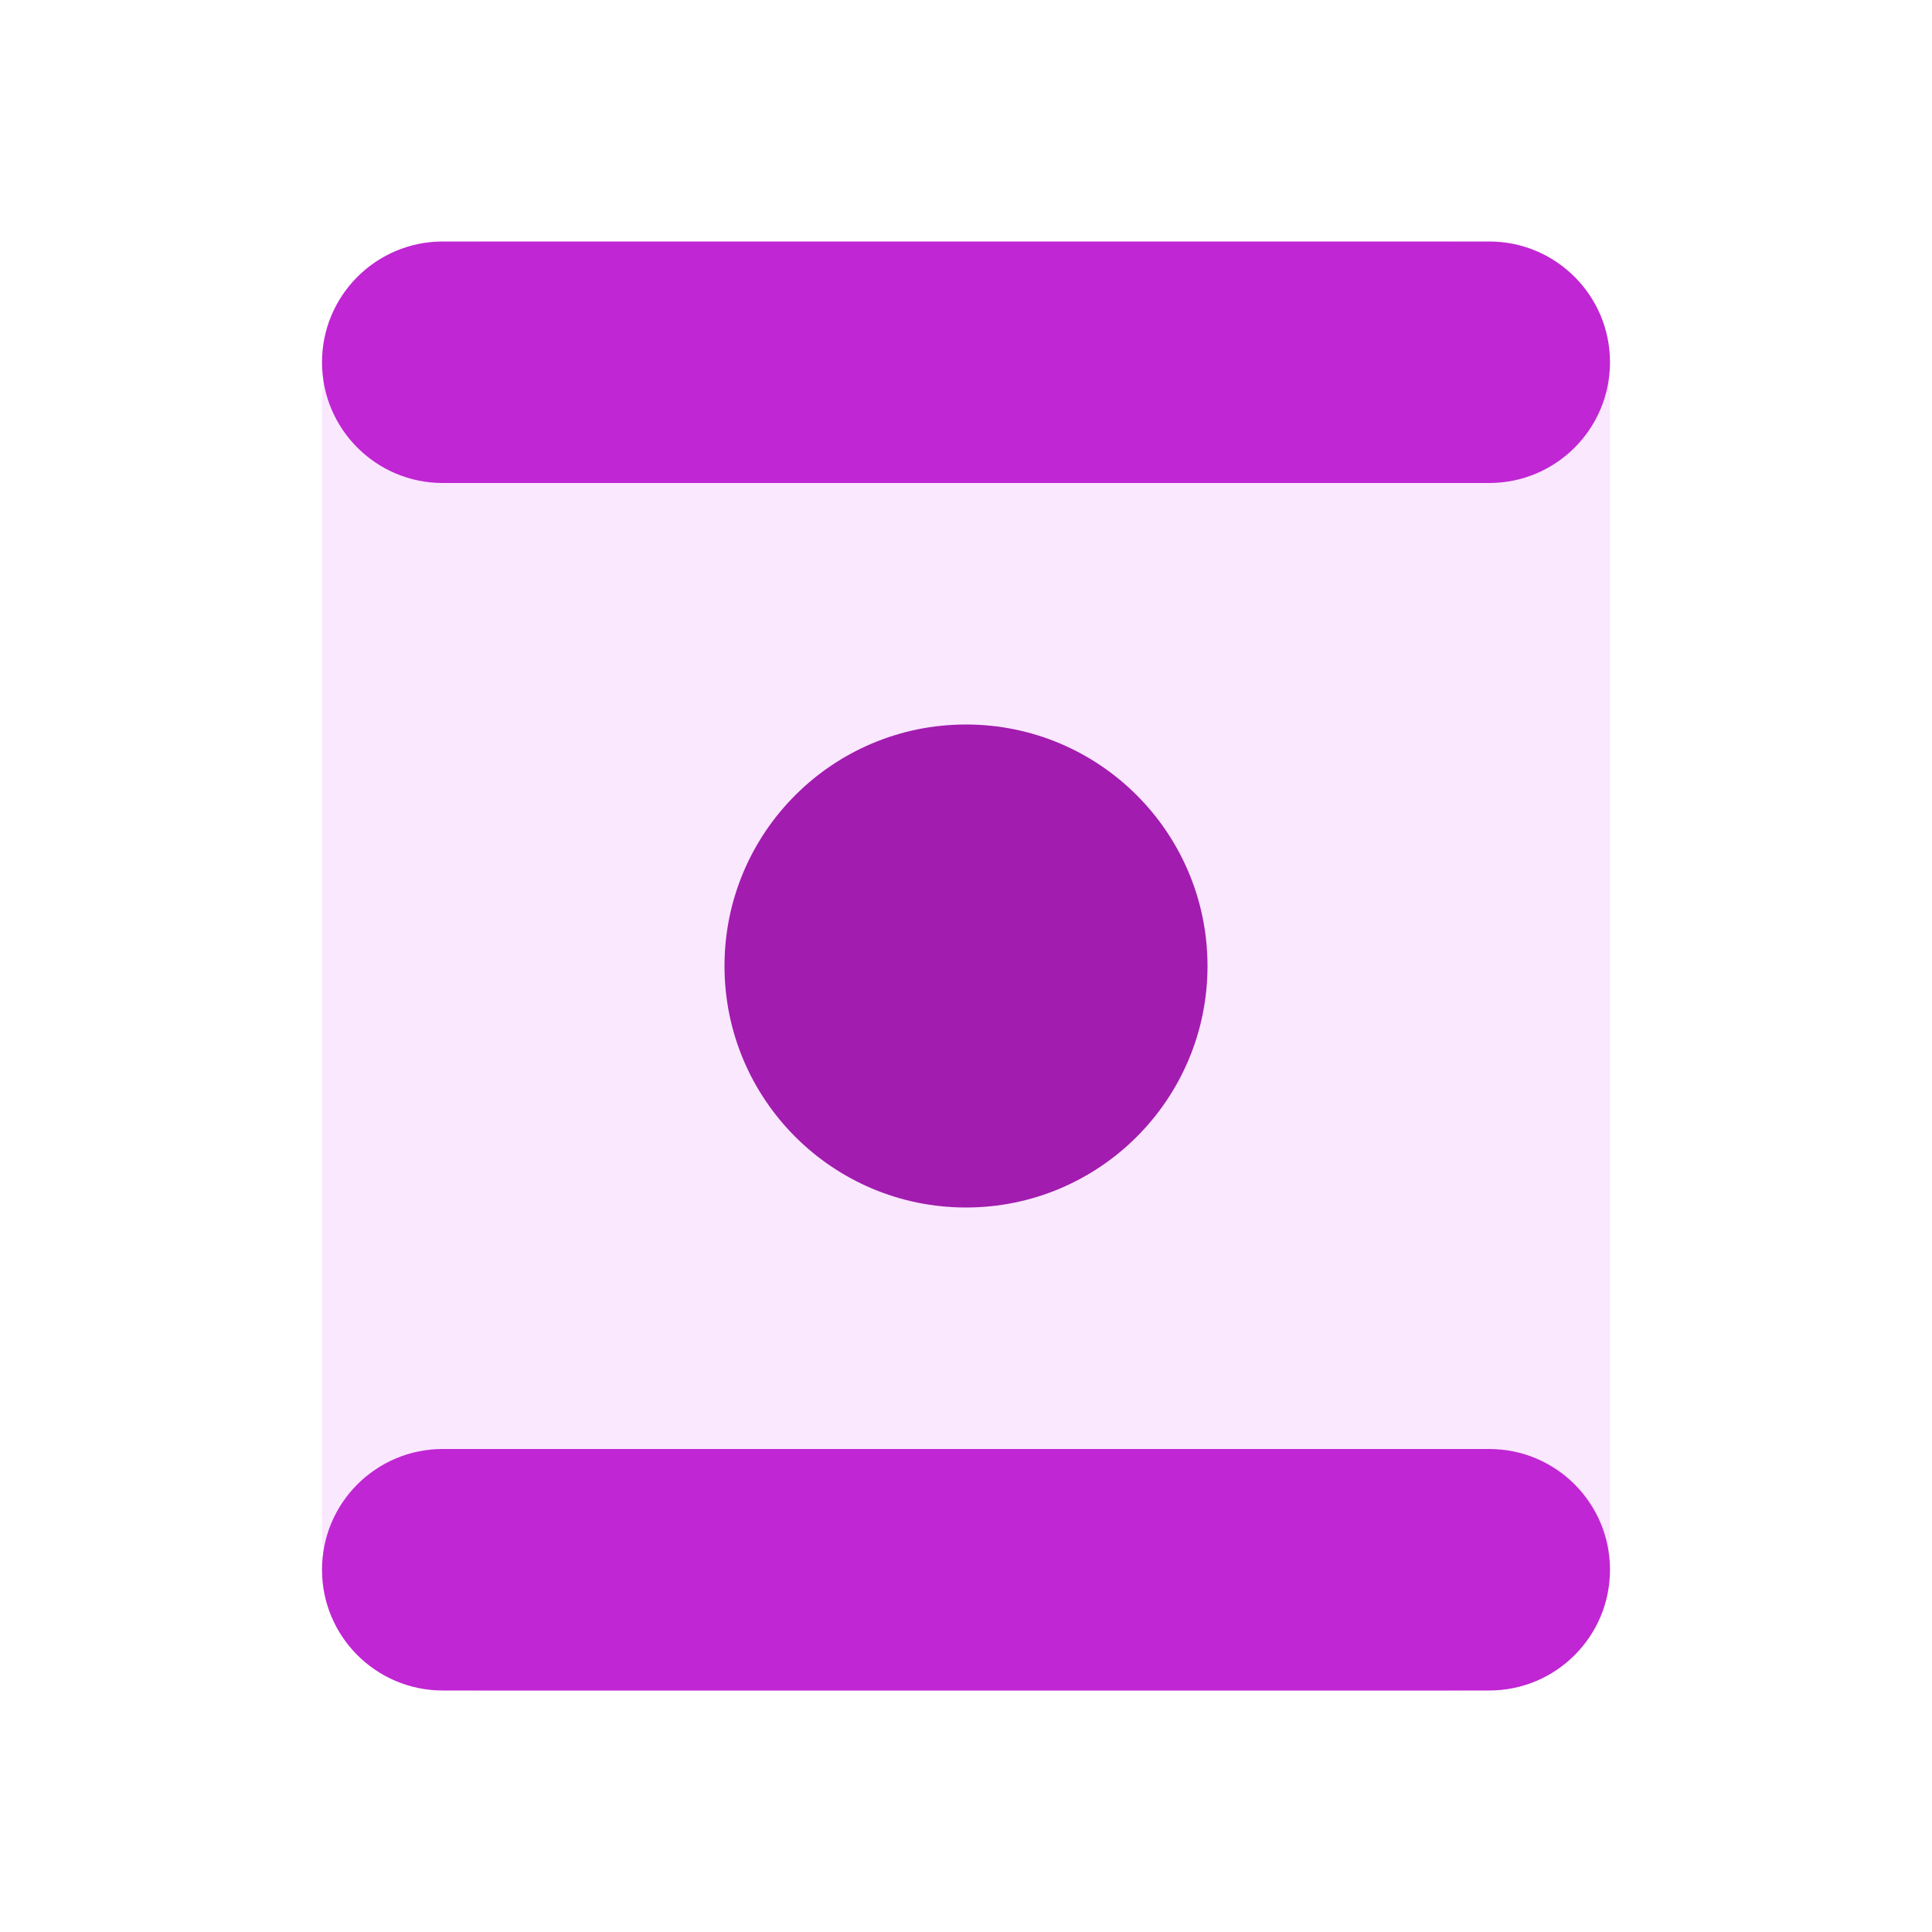
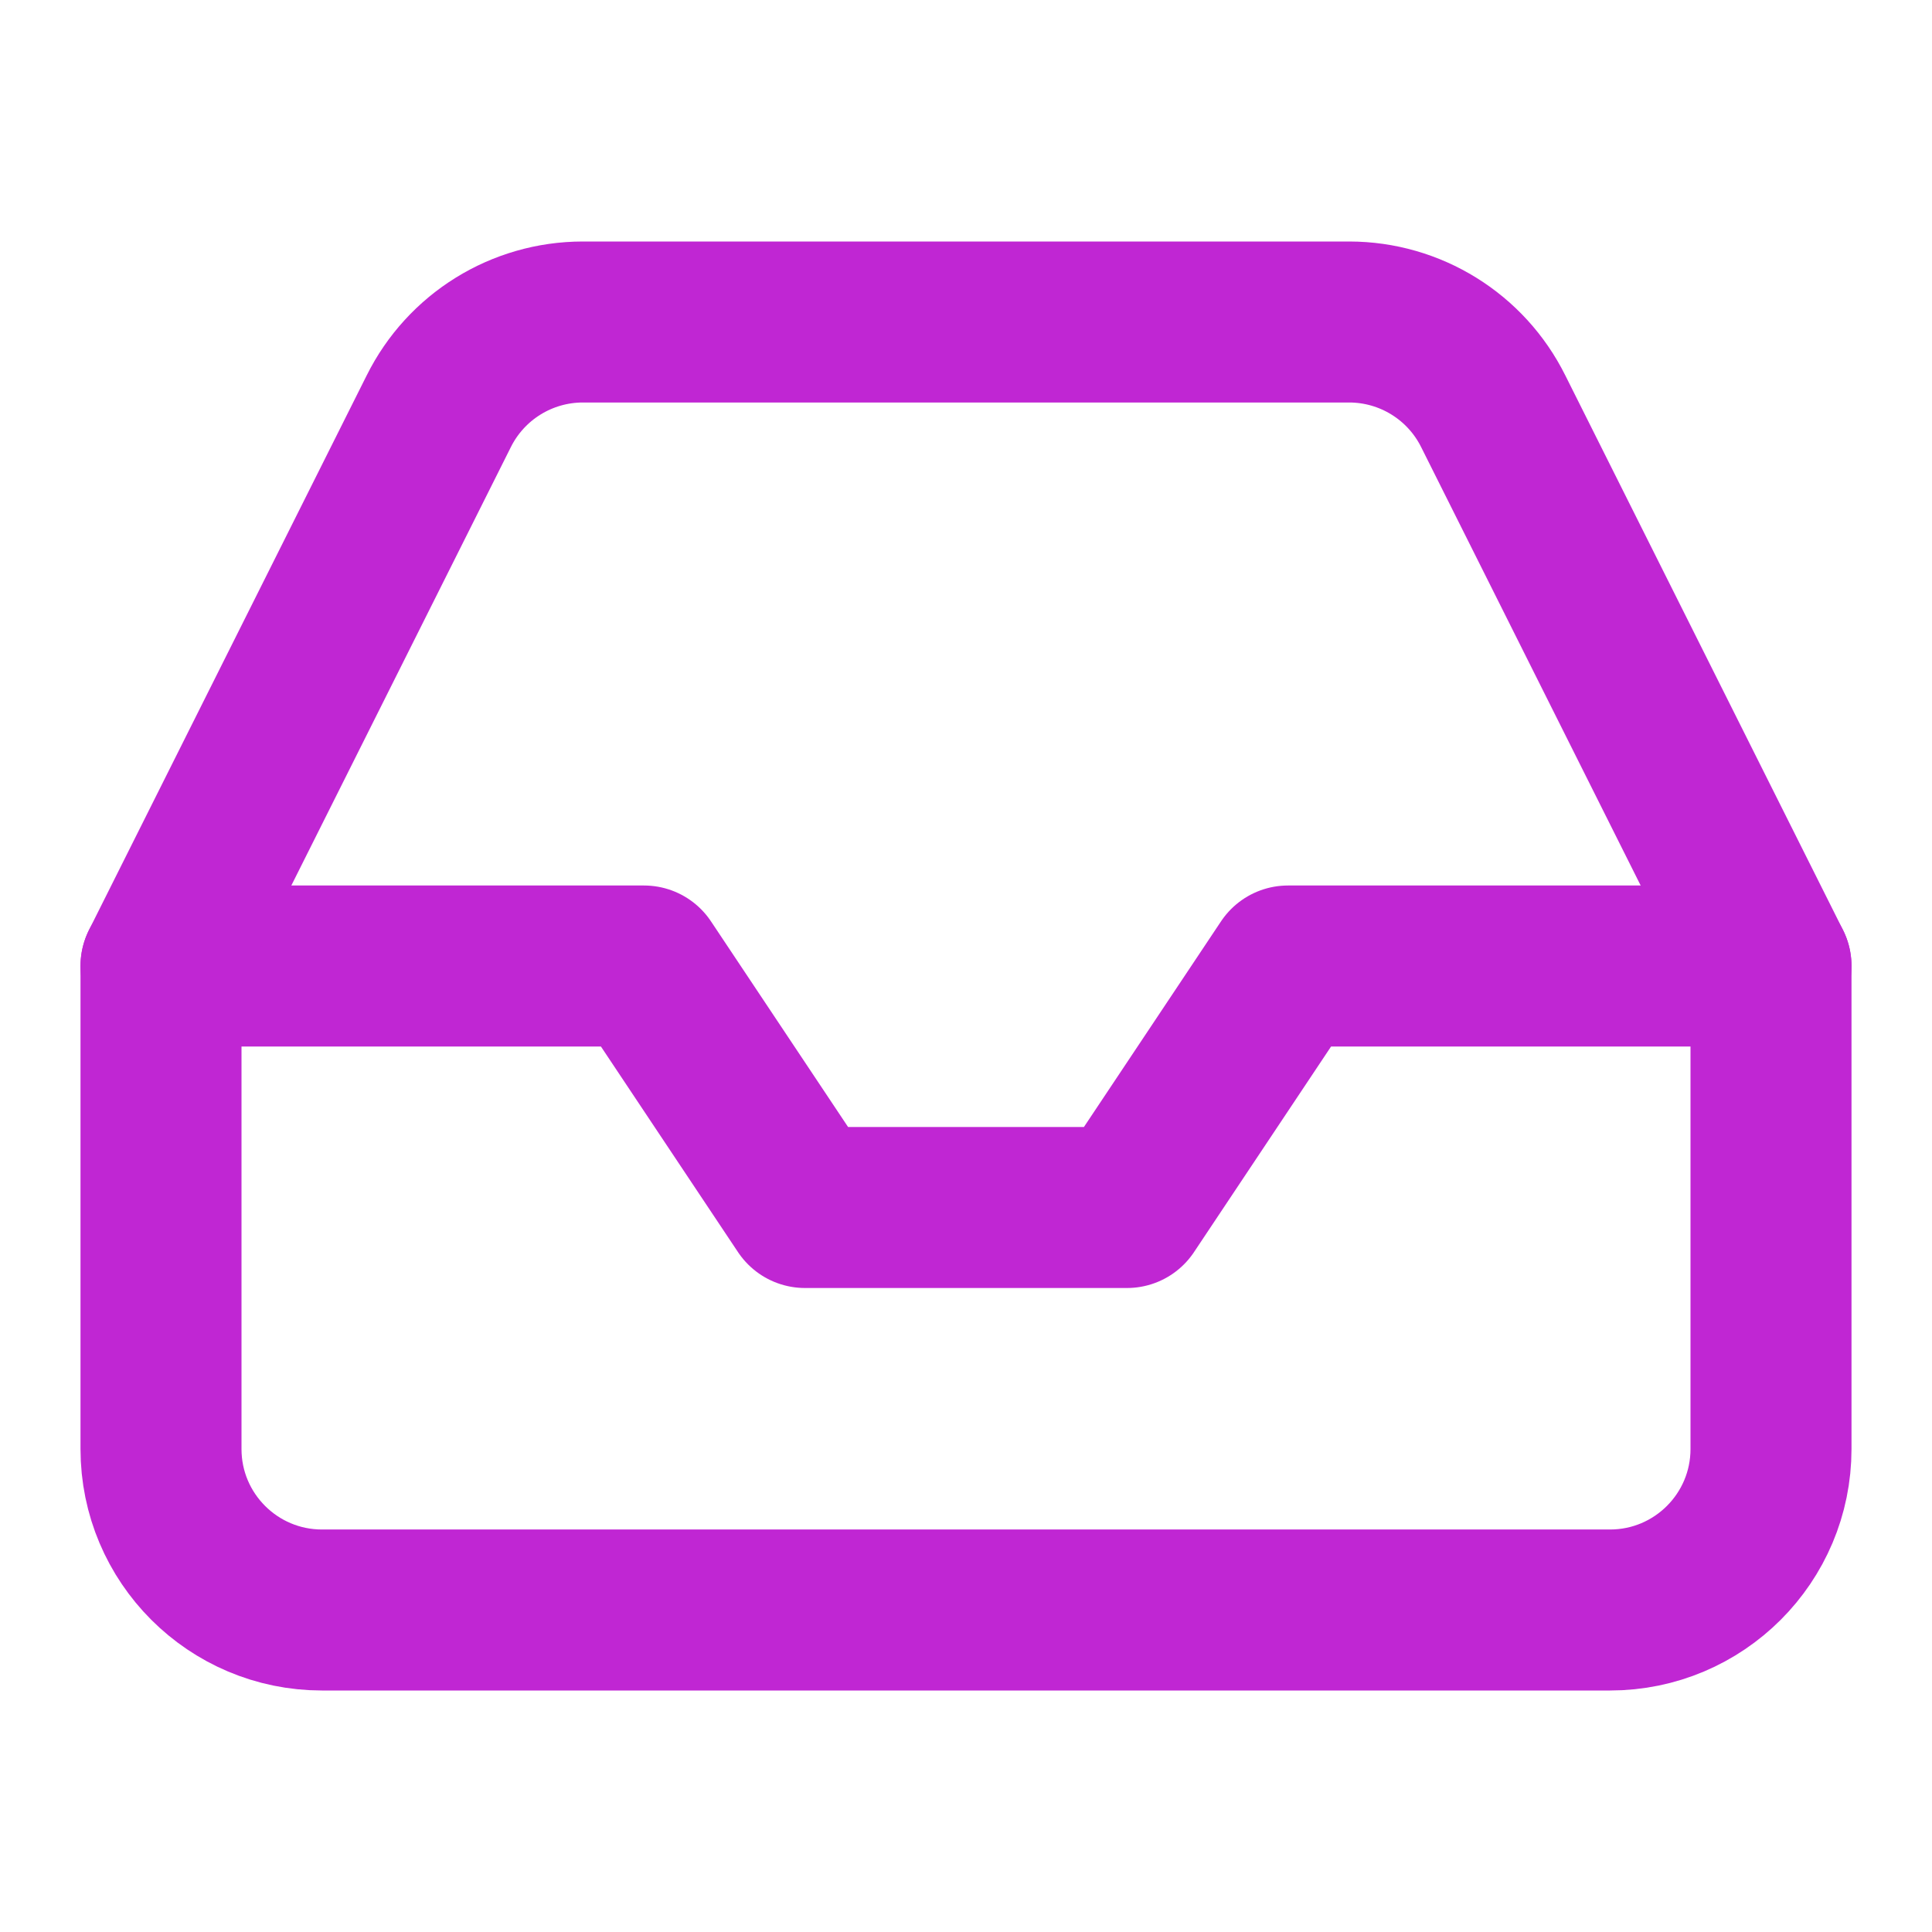
- <svg xmlns="http://www.w3.org/2000/svg" width="24" height="24" viewBox="0 0 24 24" fill="none">
-   <rect x="4" y="3" width="16" height="18" rx="2" fill="#fae8ff" />
-   <rect x="4" y="3" width="16" height="3" rx="1.5" fill="#c026d3" />
-   <rect x="4" y="18" width="16" height="3" rx="1.5" fill="#c026d3" />
-   <circle cx="12" cy="12" r="3" fill="#a21caf" />
+ <svg xmlns="http://www.w3.org/2000/svg" width="24" height="24" viewBox="0 0 24 24" fill="none" stroke="#c026d3" stroke-width="2" stroke-linecap="round" stroke-linejoin="round">
+   <polyline points="22 12 16 12 14 15 10 15 8 12 2 12" />
+   <path d="M5.45 5.11 2 12v6a2 2 0 0 0 2 2h16a2 2 0 0 0 2-2v-6l-3.45-6.89A2 2 0 0 0 16.76 4H7.24a2 2 0 0 0-1.79 1.11z" />
</svg>
